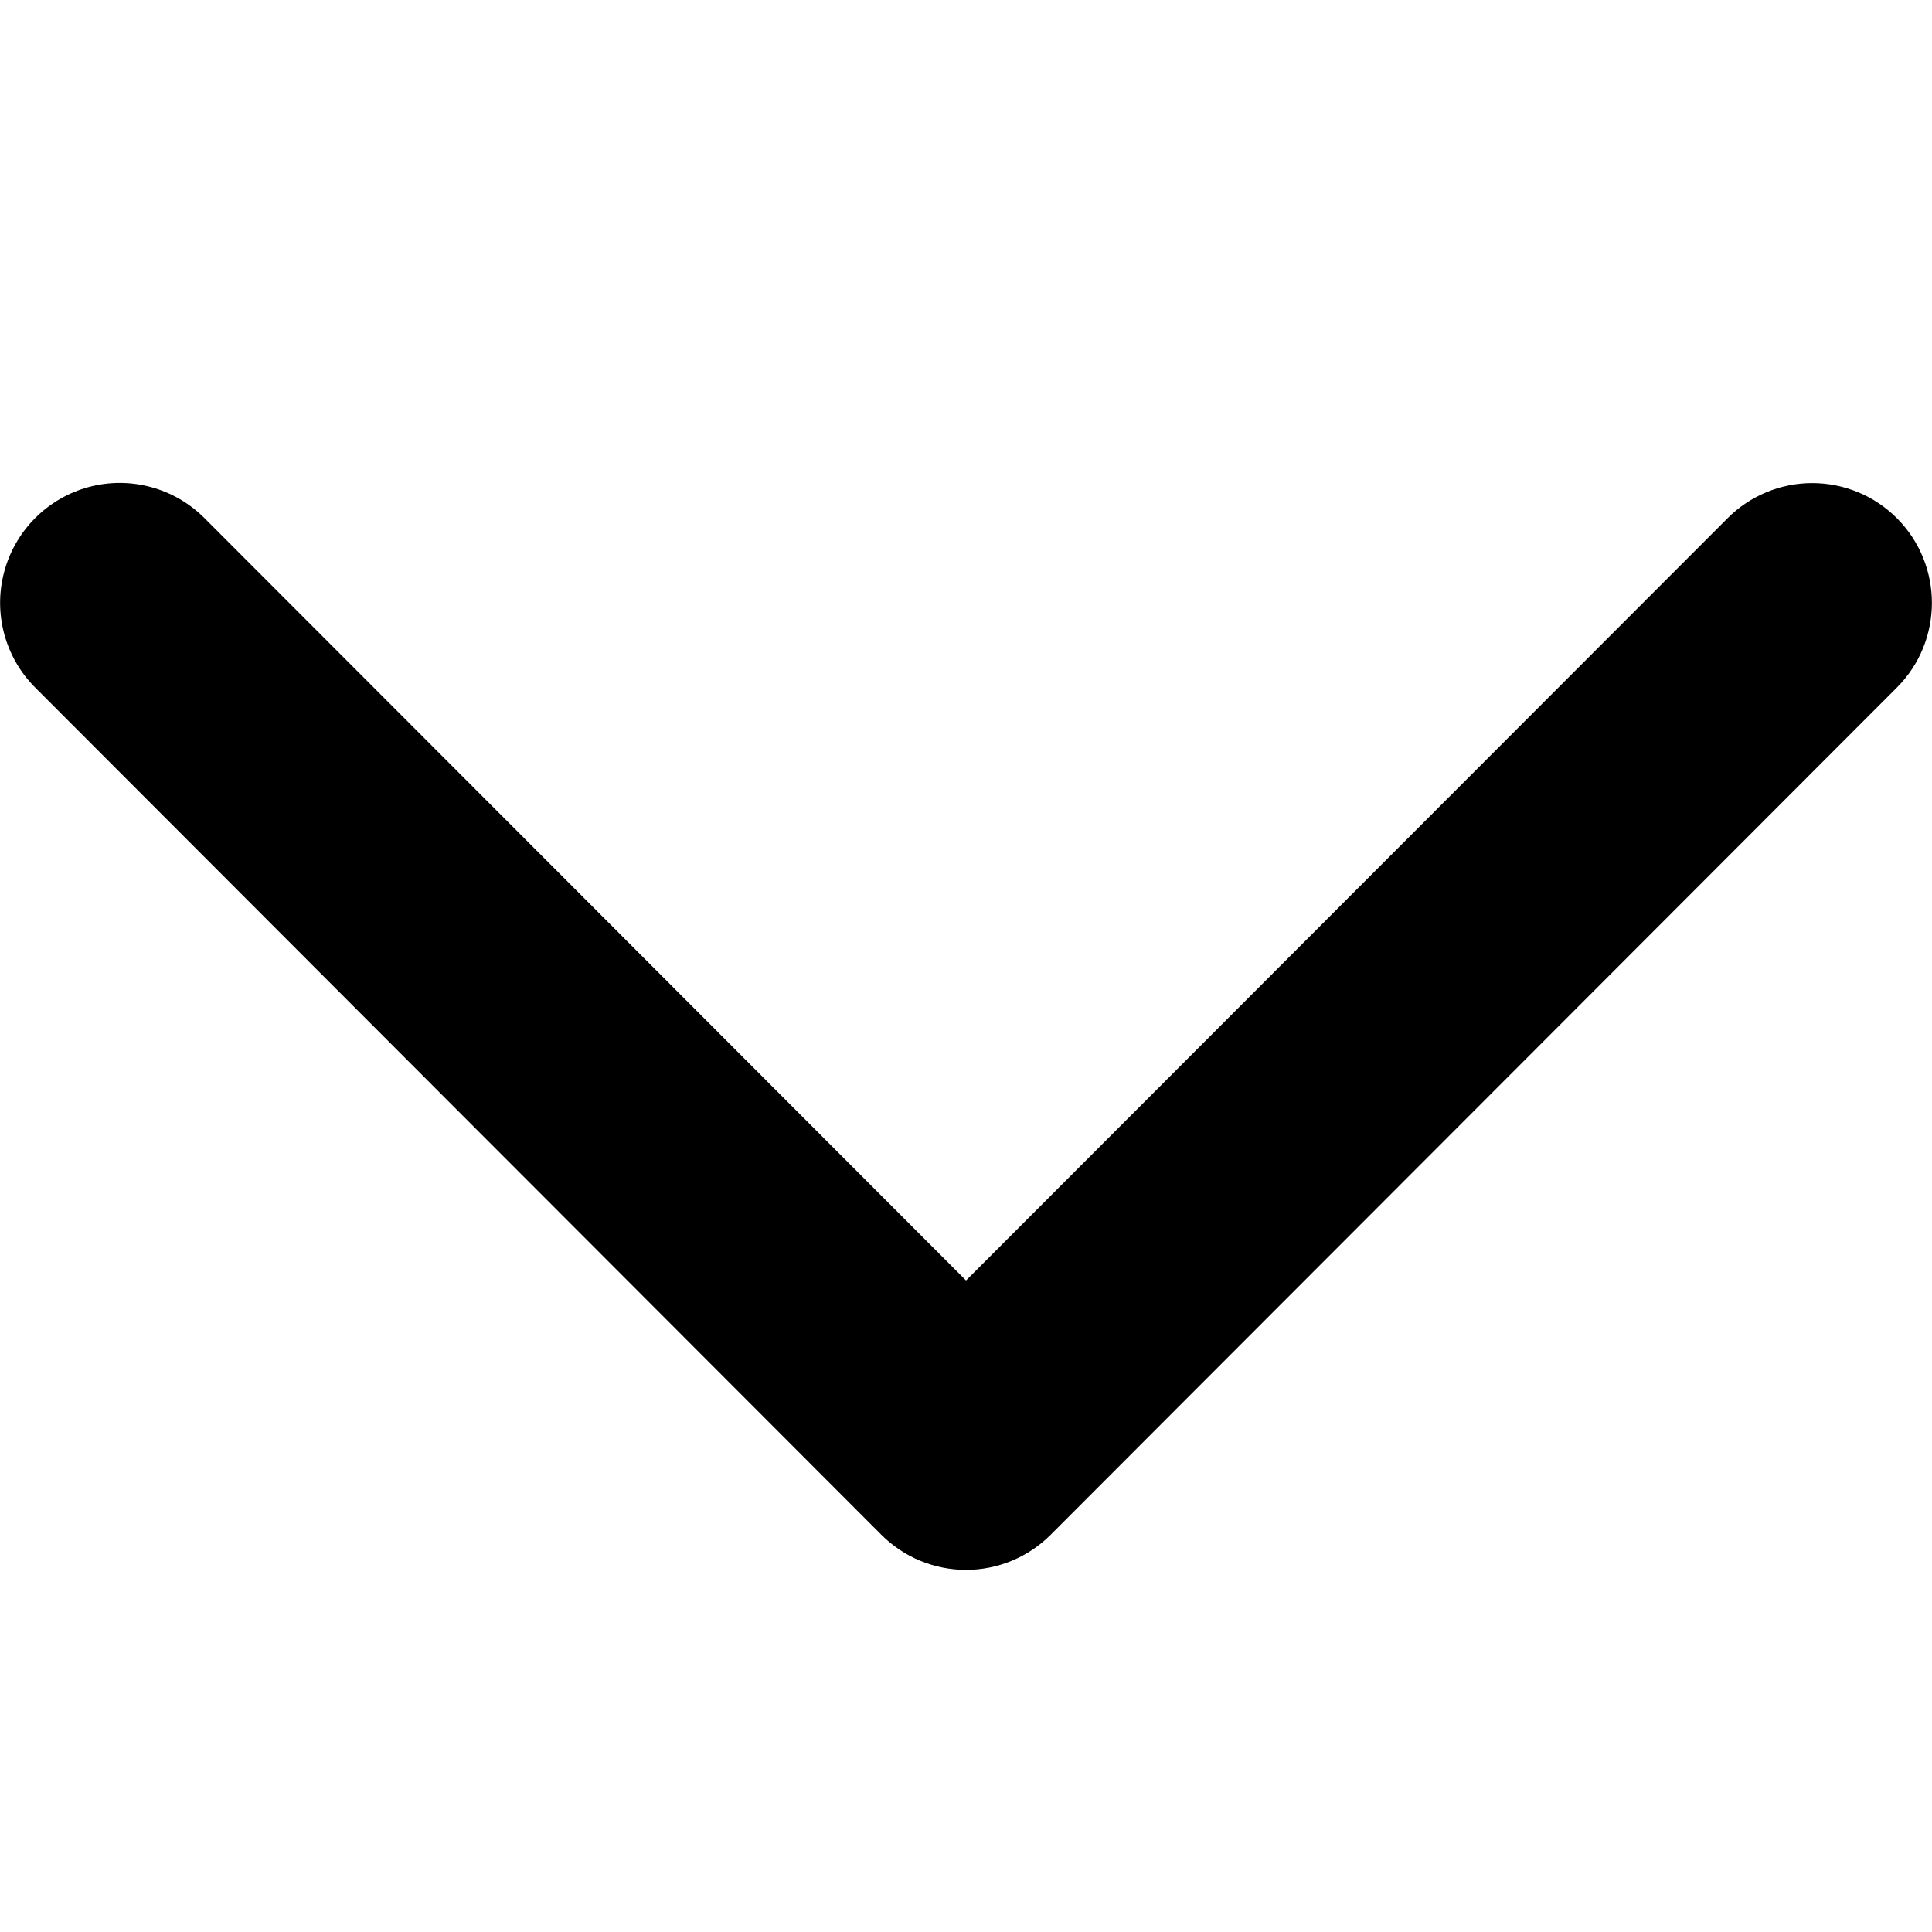
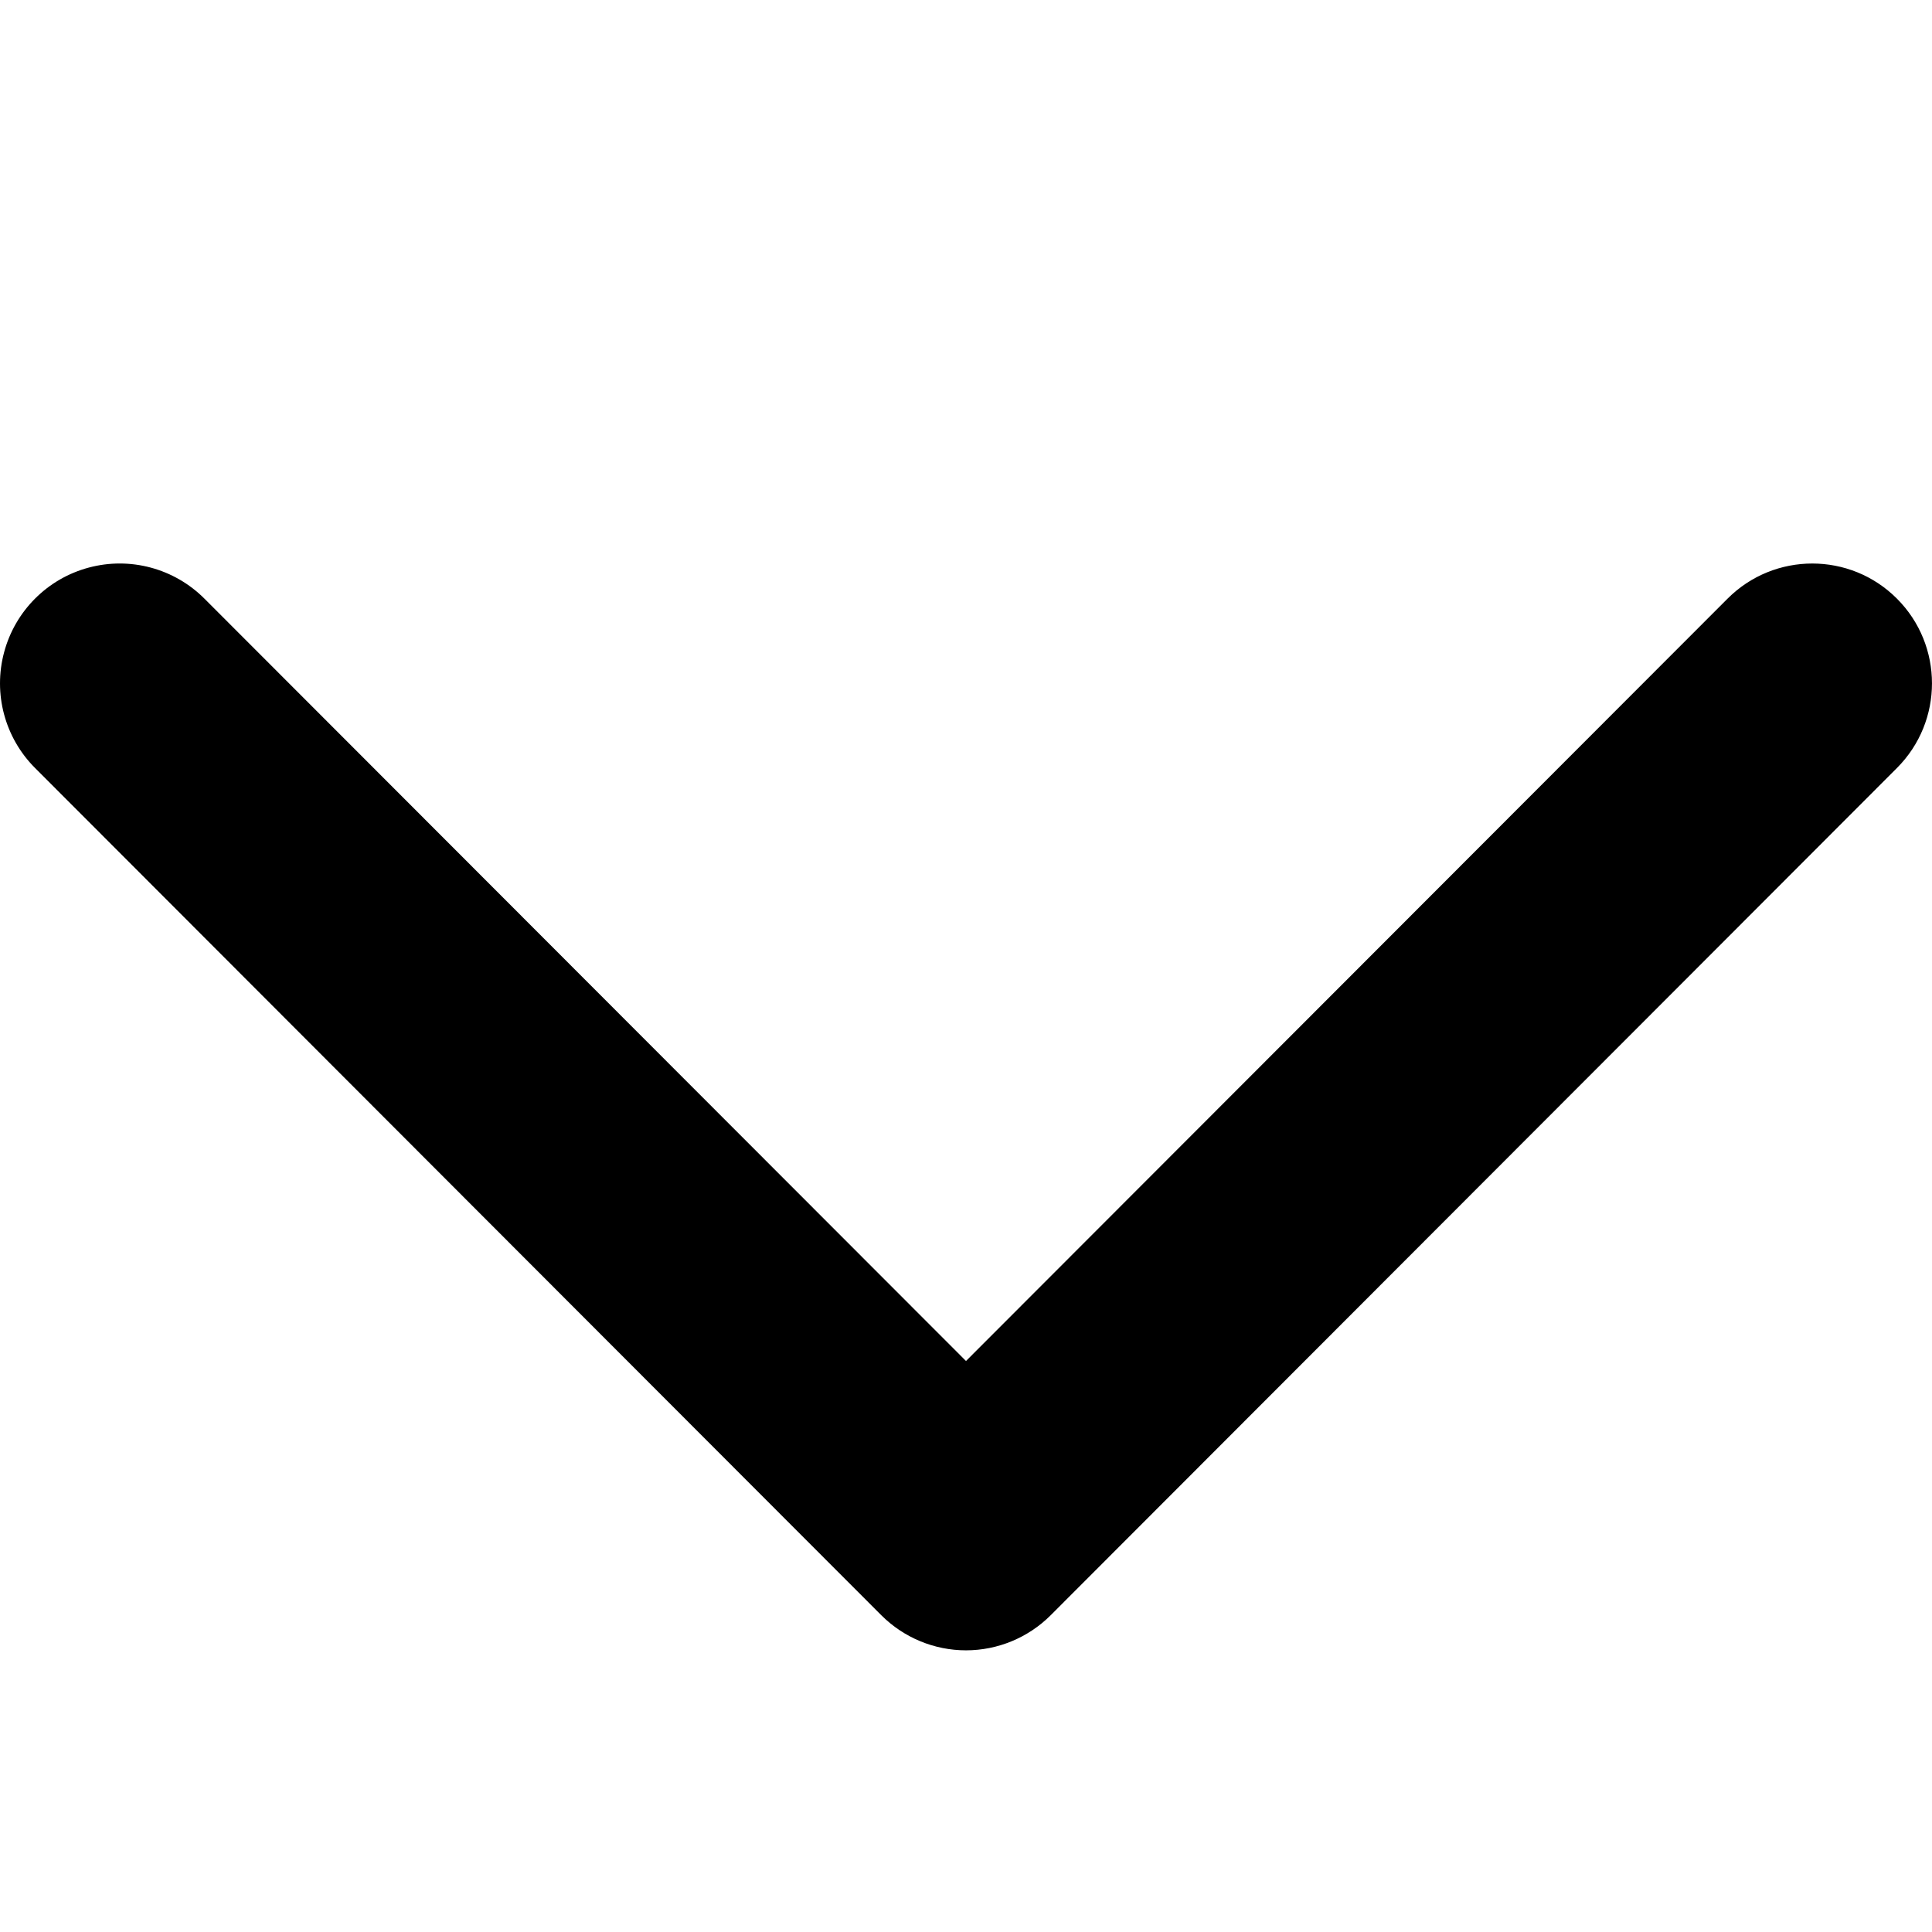
<svg xmlns="http://www.w3.org/2000/svg" width="16" height="16" viewBox="0 0 24 24">
-   <path d="M12 15.907l9.461-9.47a1.486 1.486 0 0 1 2.103 0 1.49 1.49 0 0 1 0 2.104L13.052 19.065a1.486 1.486 0 0 1-2.104 0L.436 8.54a1.49 1.49 0 0 1 .666-2.49c.513-.138 1.061.009 1.437.385L12 15.906z" />
+   <path d="M12,16.907 L21.461,7.436 C22.042,6.855 22.984,6.855 23.564,7.436 C24.145,8.017 24.145,8.96 23.564,9.541 L13.052,20.065 C12.773,20.344 12.394,20.501 12,20.501 C11.606,20.501 11.227,20.344 10.948,20.065 L0.436,9.541 C0.06,9.165 -0.087,8.617 0.051,8.103 C0.188,7.59 0.589,7.188 1.102,7.051 C1.615,6.913 2.163,7.06 2.539,7.436 L12,16.907 Z" />
</svg>
